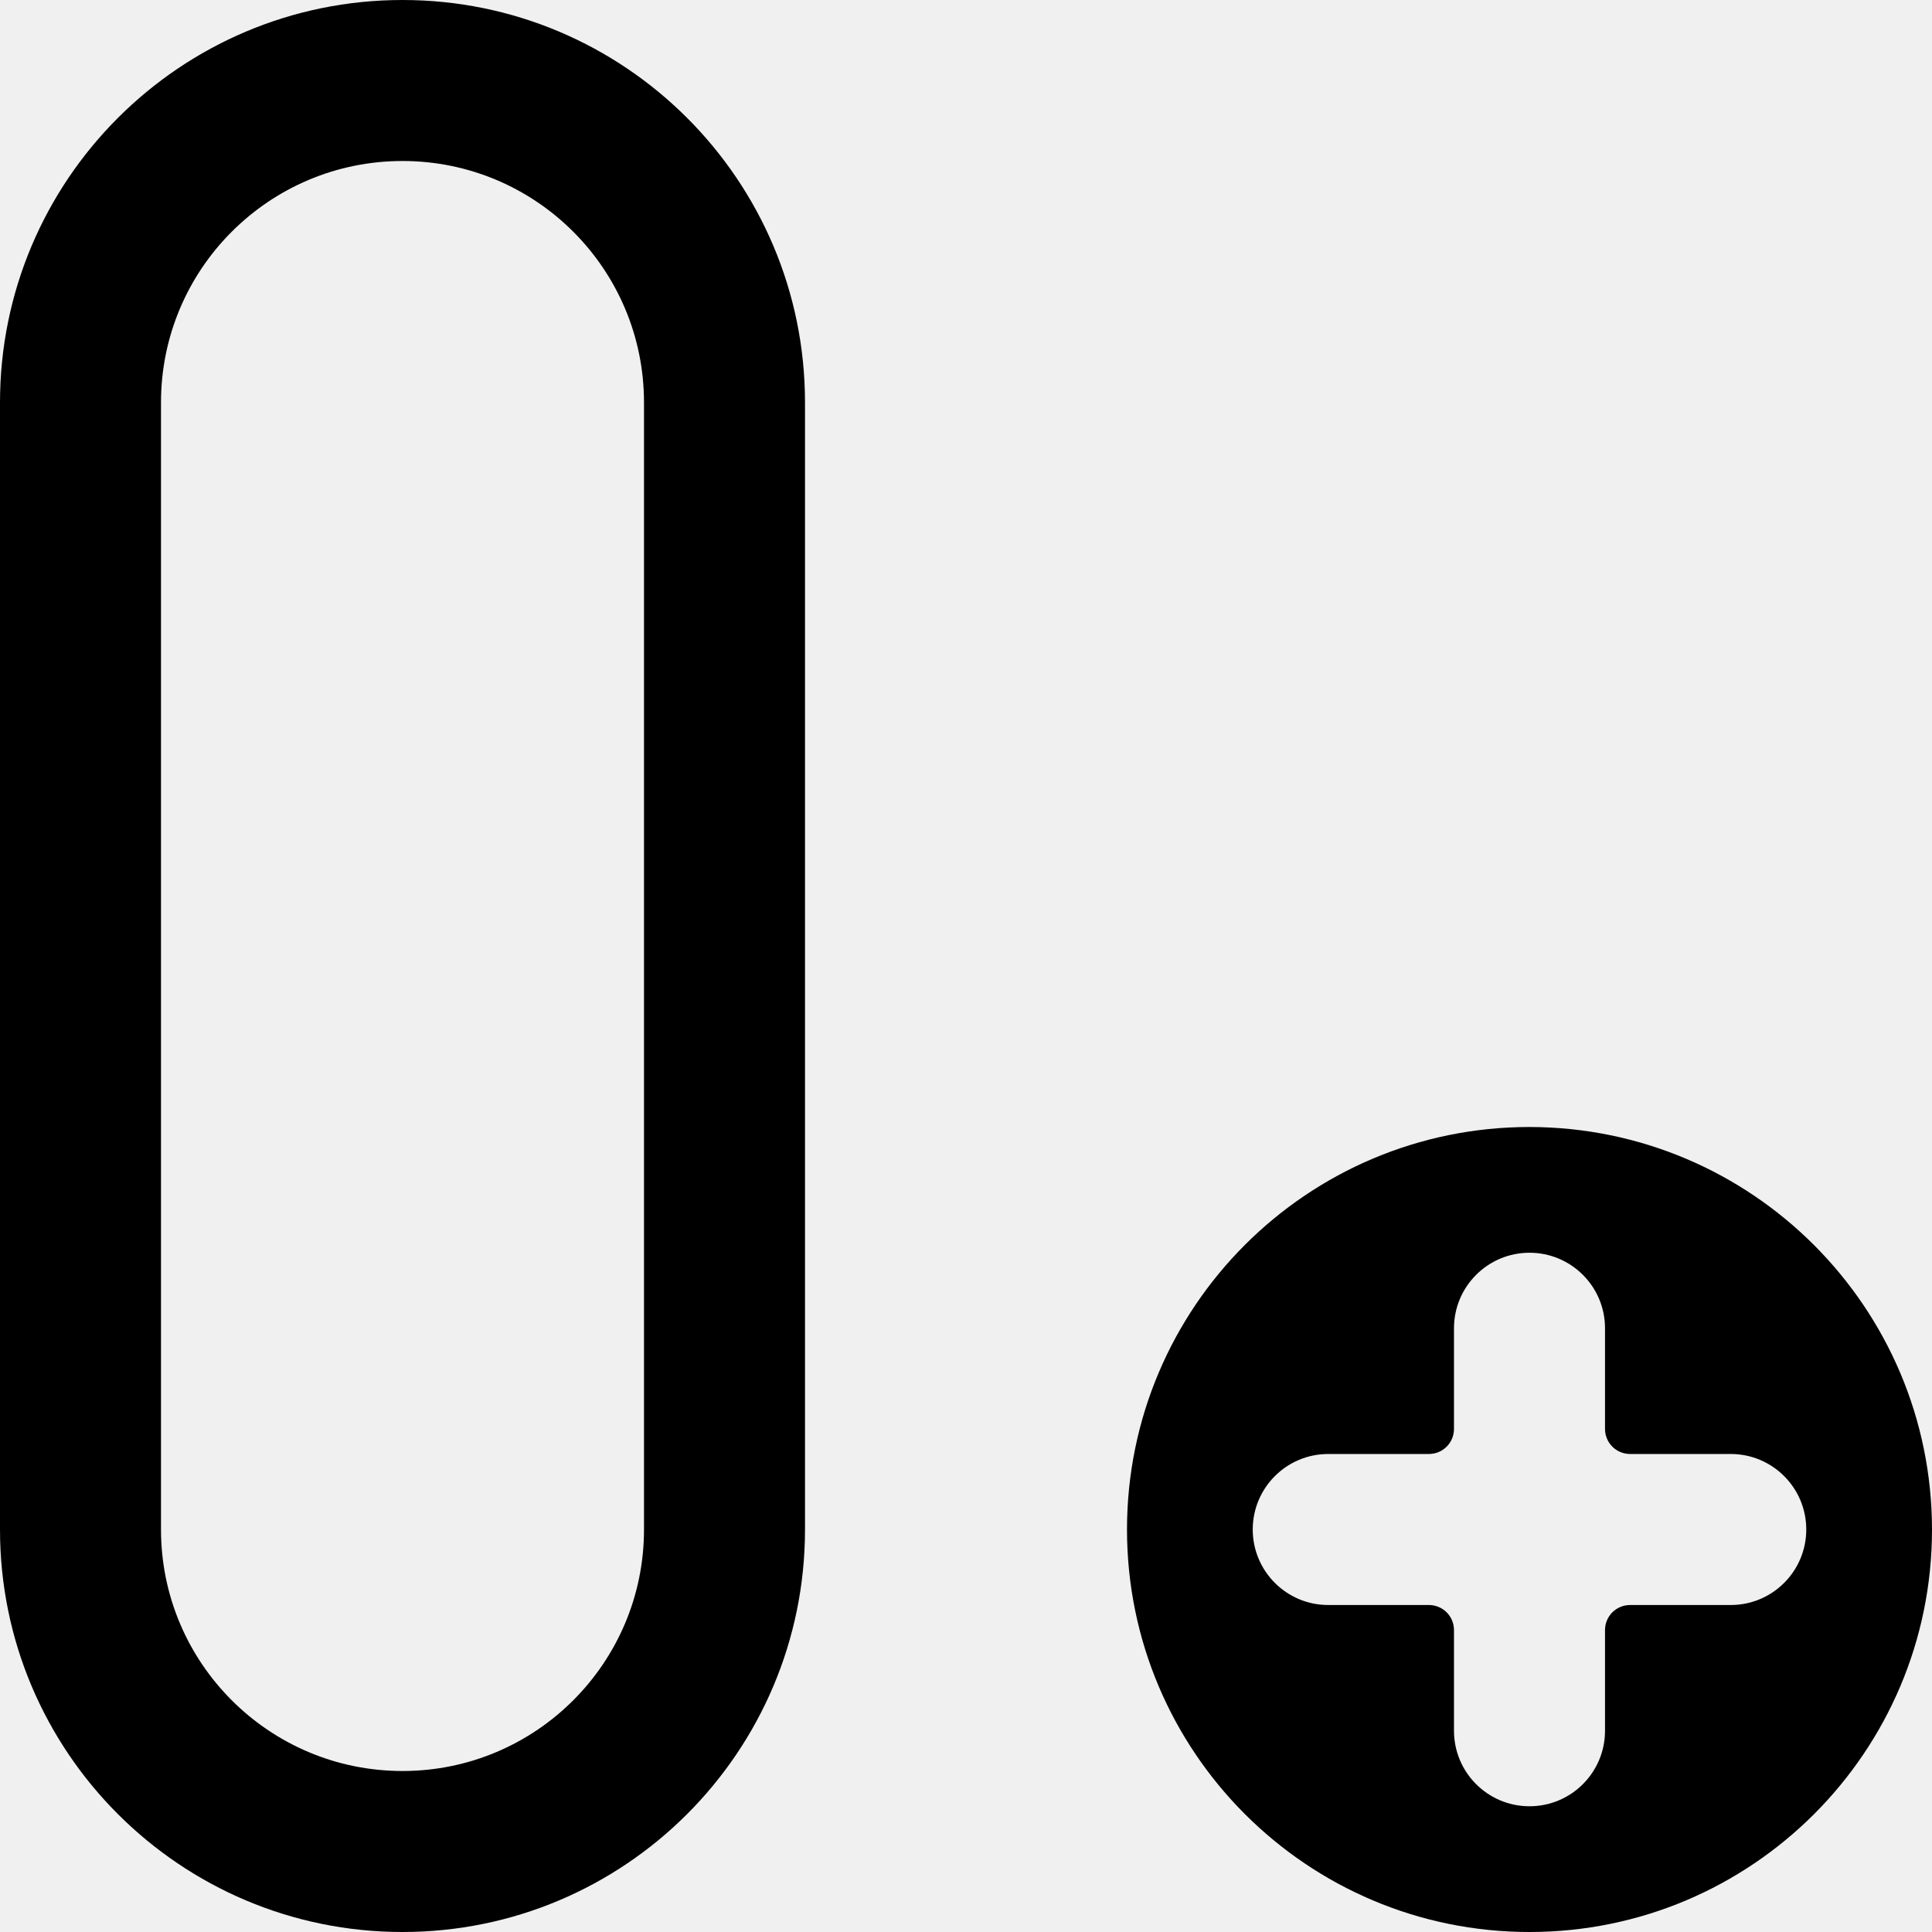
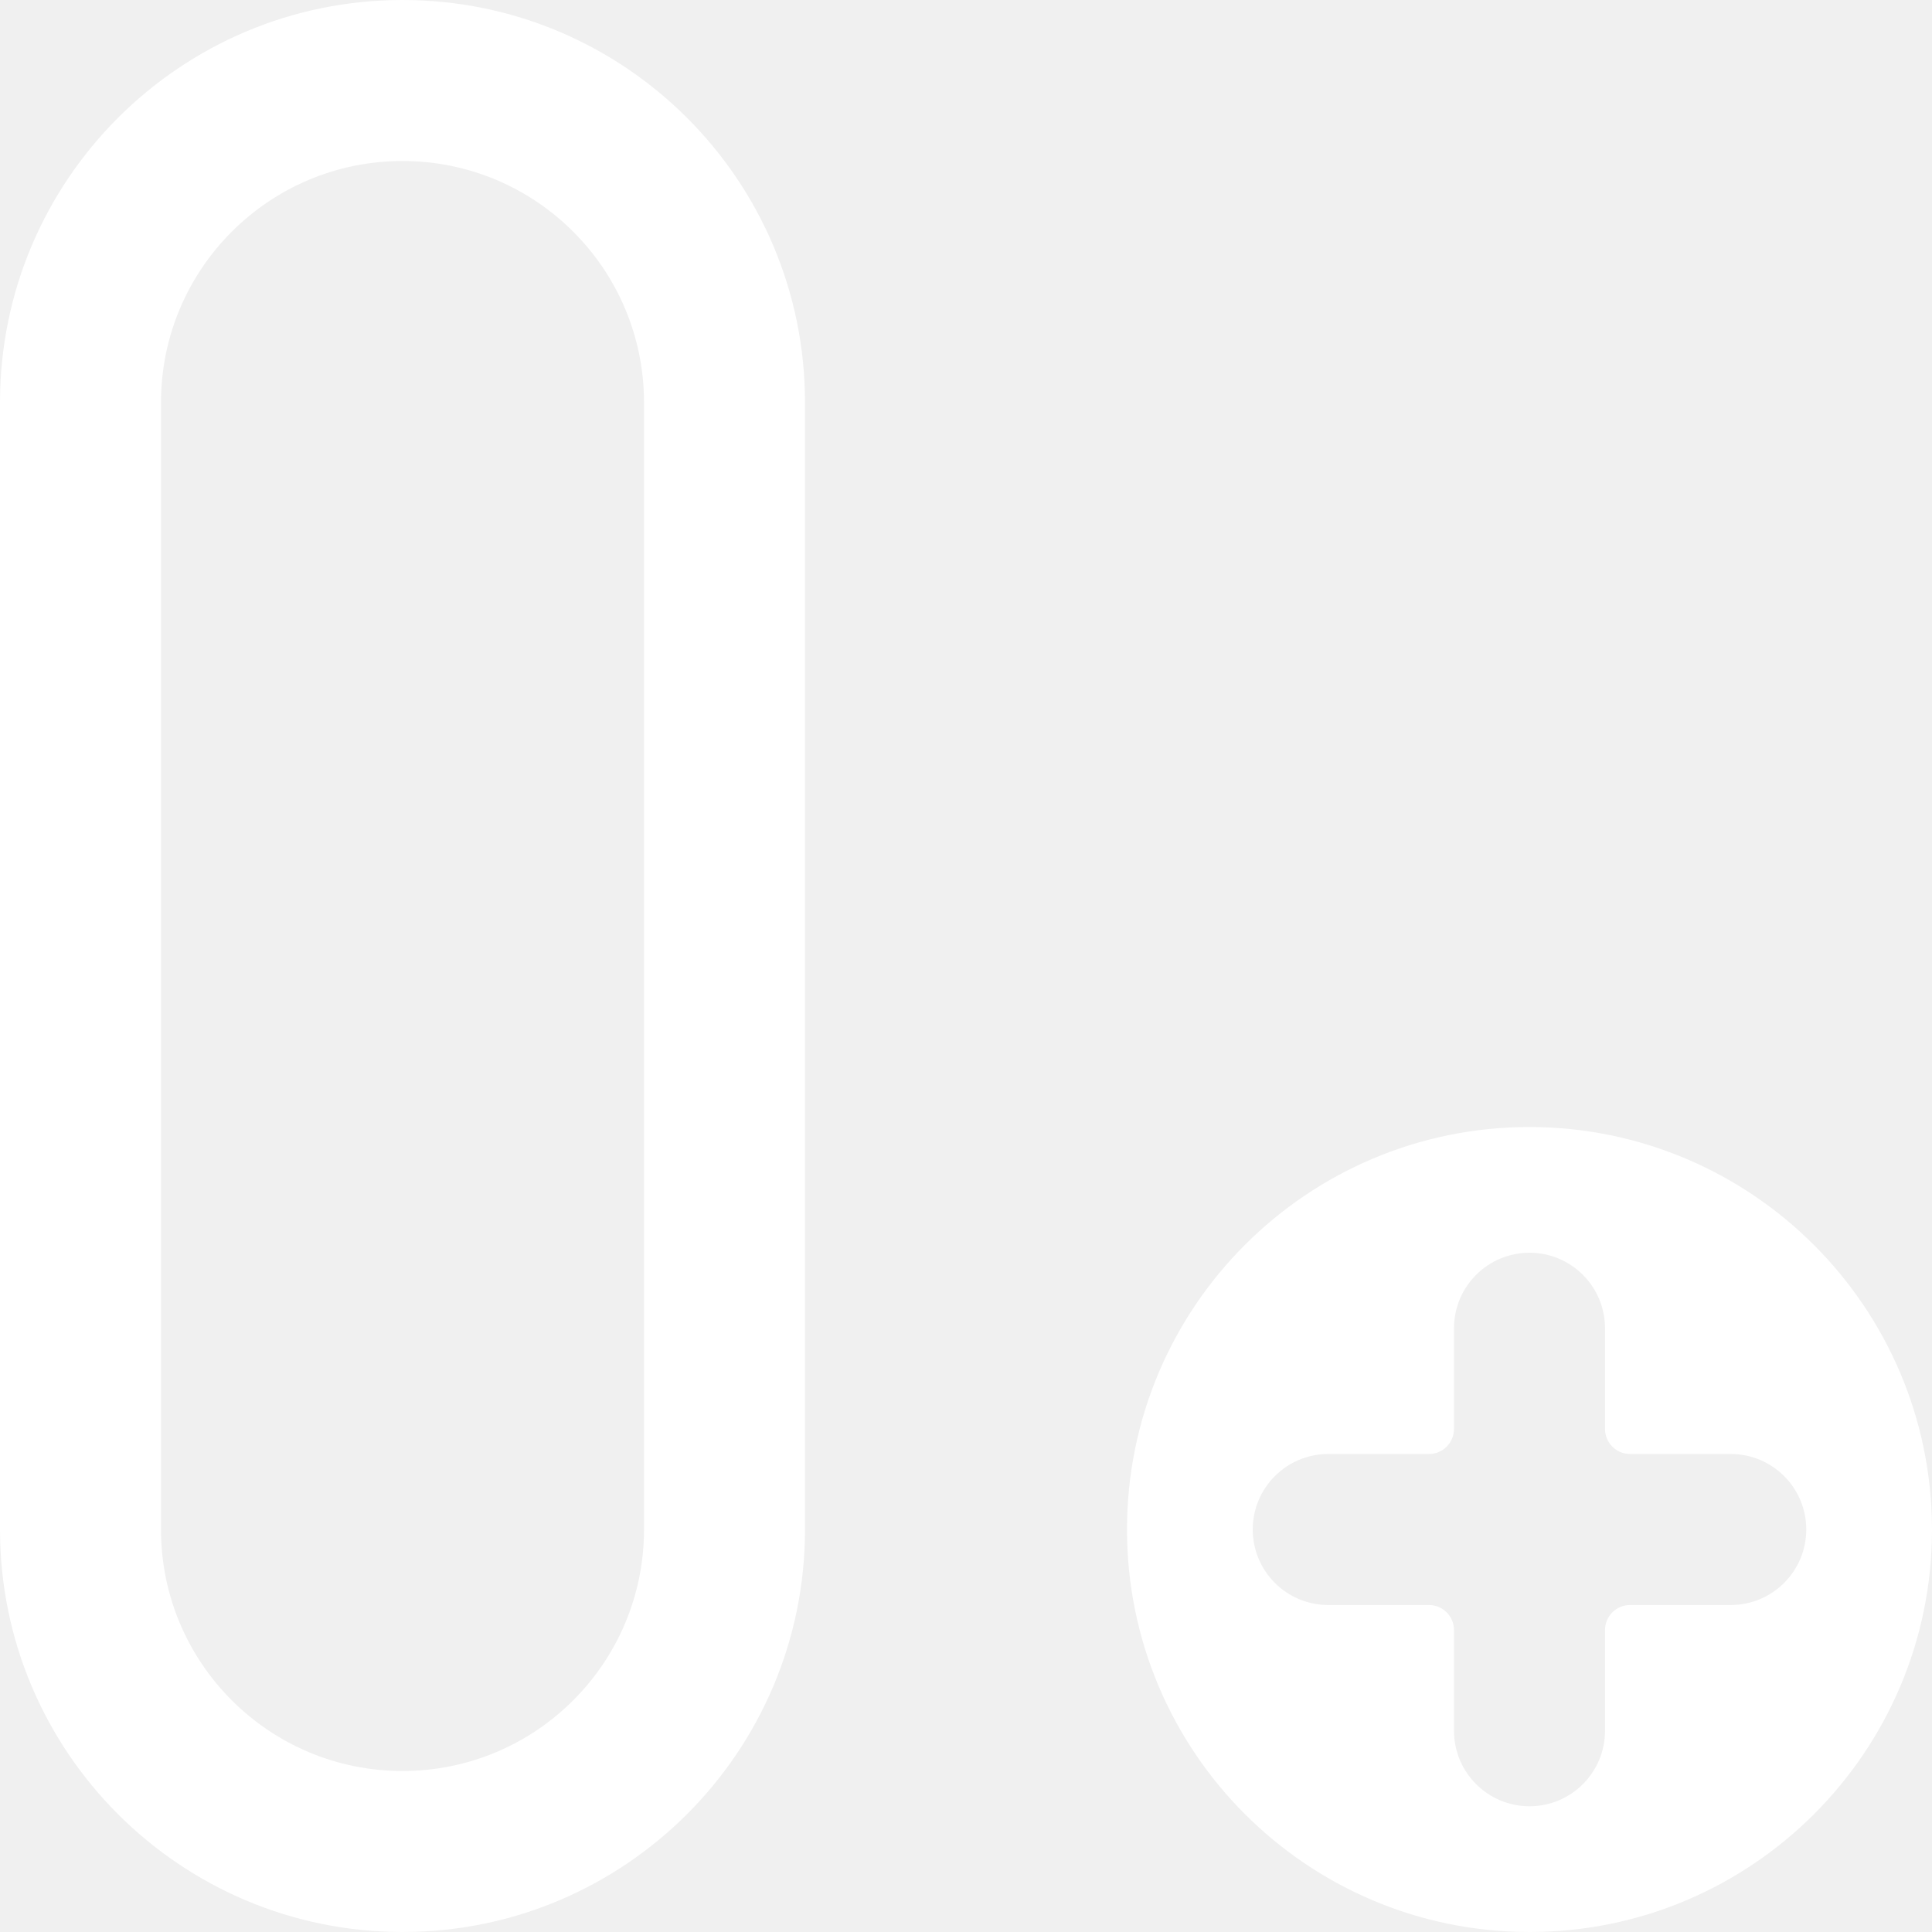
- <svg xmlns="http://www.w3.org/2000/svg" width="24" height="24" viewBox="0 0 24 24">
+ <svg xmlns="http://www.w3.org/2000/svg" fill="white" width="24" height="24" viewBox="0 0 24 24">
  <path d="M19,14 C21.76,14.003 23.997,16.24 24,19 C24,21.761 21.761,24 19,24 C16.239,24 14,21.761 14,19 C14,16.239 16.239,14 19,14 Z M21.5,19.938 C22.018,19.938 22.438,19.518 22.438,19 C22.438,18.482 22.018,18.062 21.5,18.062 L20.25,18.062 C20.077,18.062 19.938,17.923 19.938,17.75 L19.938,16.5 C19.938,15.982 19.518,15.562 19,15.562 C18.482,15.562 18.062,15.982 18.062,16.5 L18.062,17.75 C18.062,17.923 17.923,18.062 17.75,18.062 L16.5,18.062 C15.982,18.062 15.562,18.482 15.562,19 C15.562,19.518 15.982,19.938 16.5,19.938 L17.75,19.938 C17.923,19.938 18.062,20.077 18.062,20.25 L18.062,21.5 C18.062,22.018 18.482,22.438 19,22.438 C19.518,22.438 19.938,22.018 19.938,21.5 L19.938,20.25 C19.938,20.077 20.077,19.938 20.25,19.938 L21.5,19.938 Z M2,19 C2,20.657 3.343,22 5,22 C6.657,22 8,20.657 8,19 L8,5 C8,3.343 6.657,2 5,2 C3.343,2 2,3.343 2,5 L2,19 Z M-2.7585502e-16,19 L5.81397739e-16,5 C-1.37692243e-16,2.239 2.239,0 5,0 C7.761,0 10,2.239 10,5 L10,19 C10,21.761 7.761,24 5,24 C2.239,24 4.43234962e-16,21.761 -2.7585502e-16,19 Z" />
</svg>
